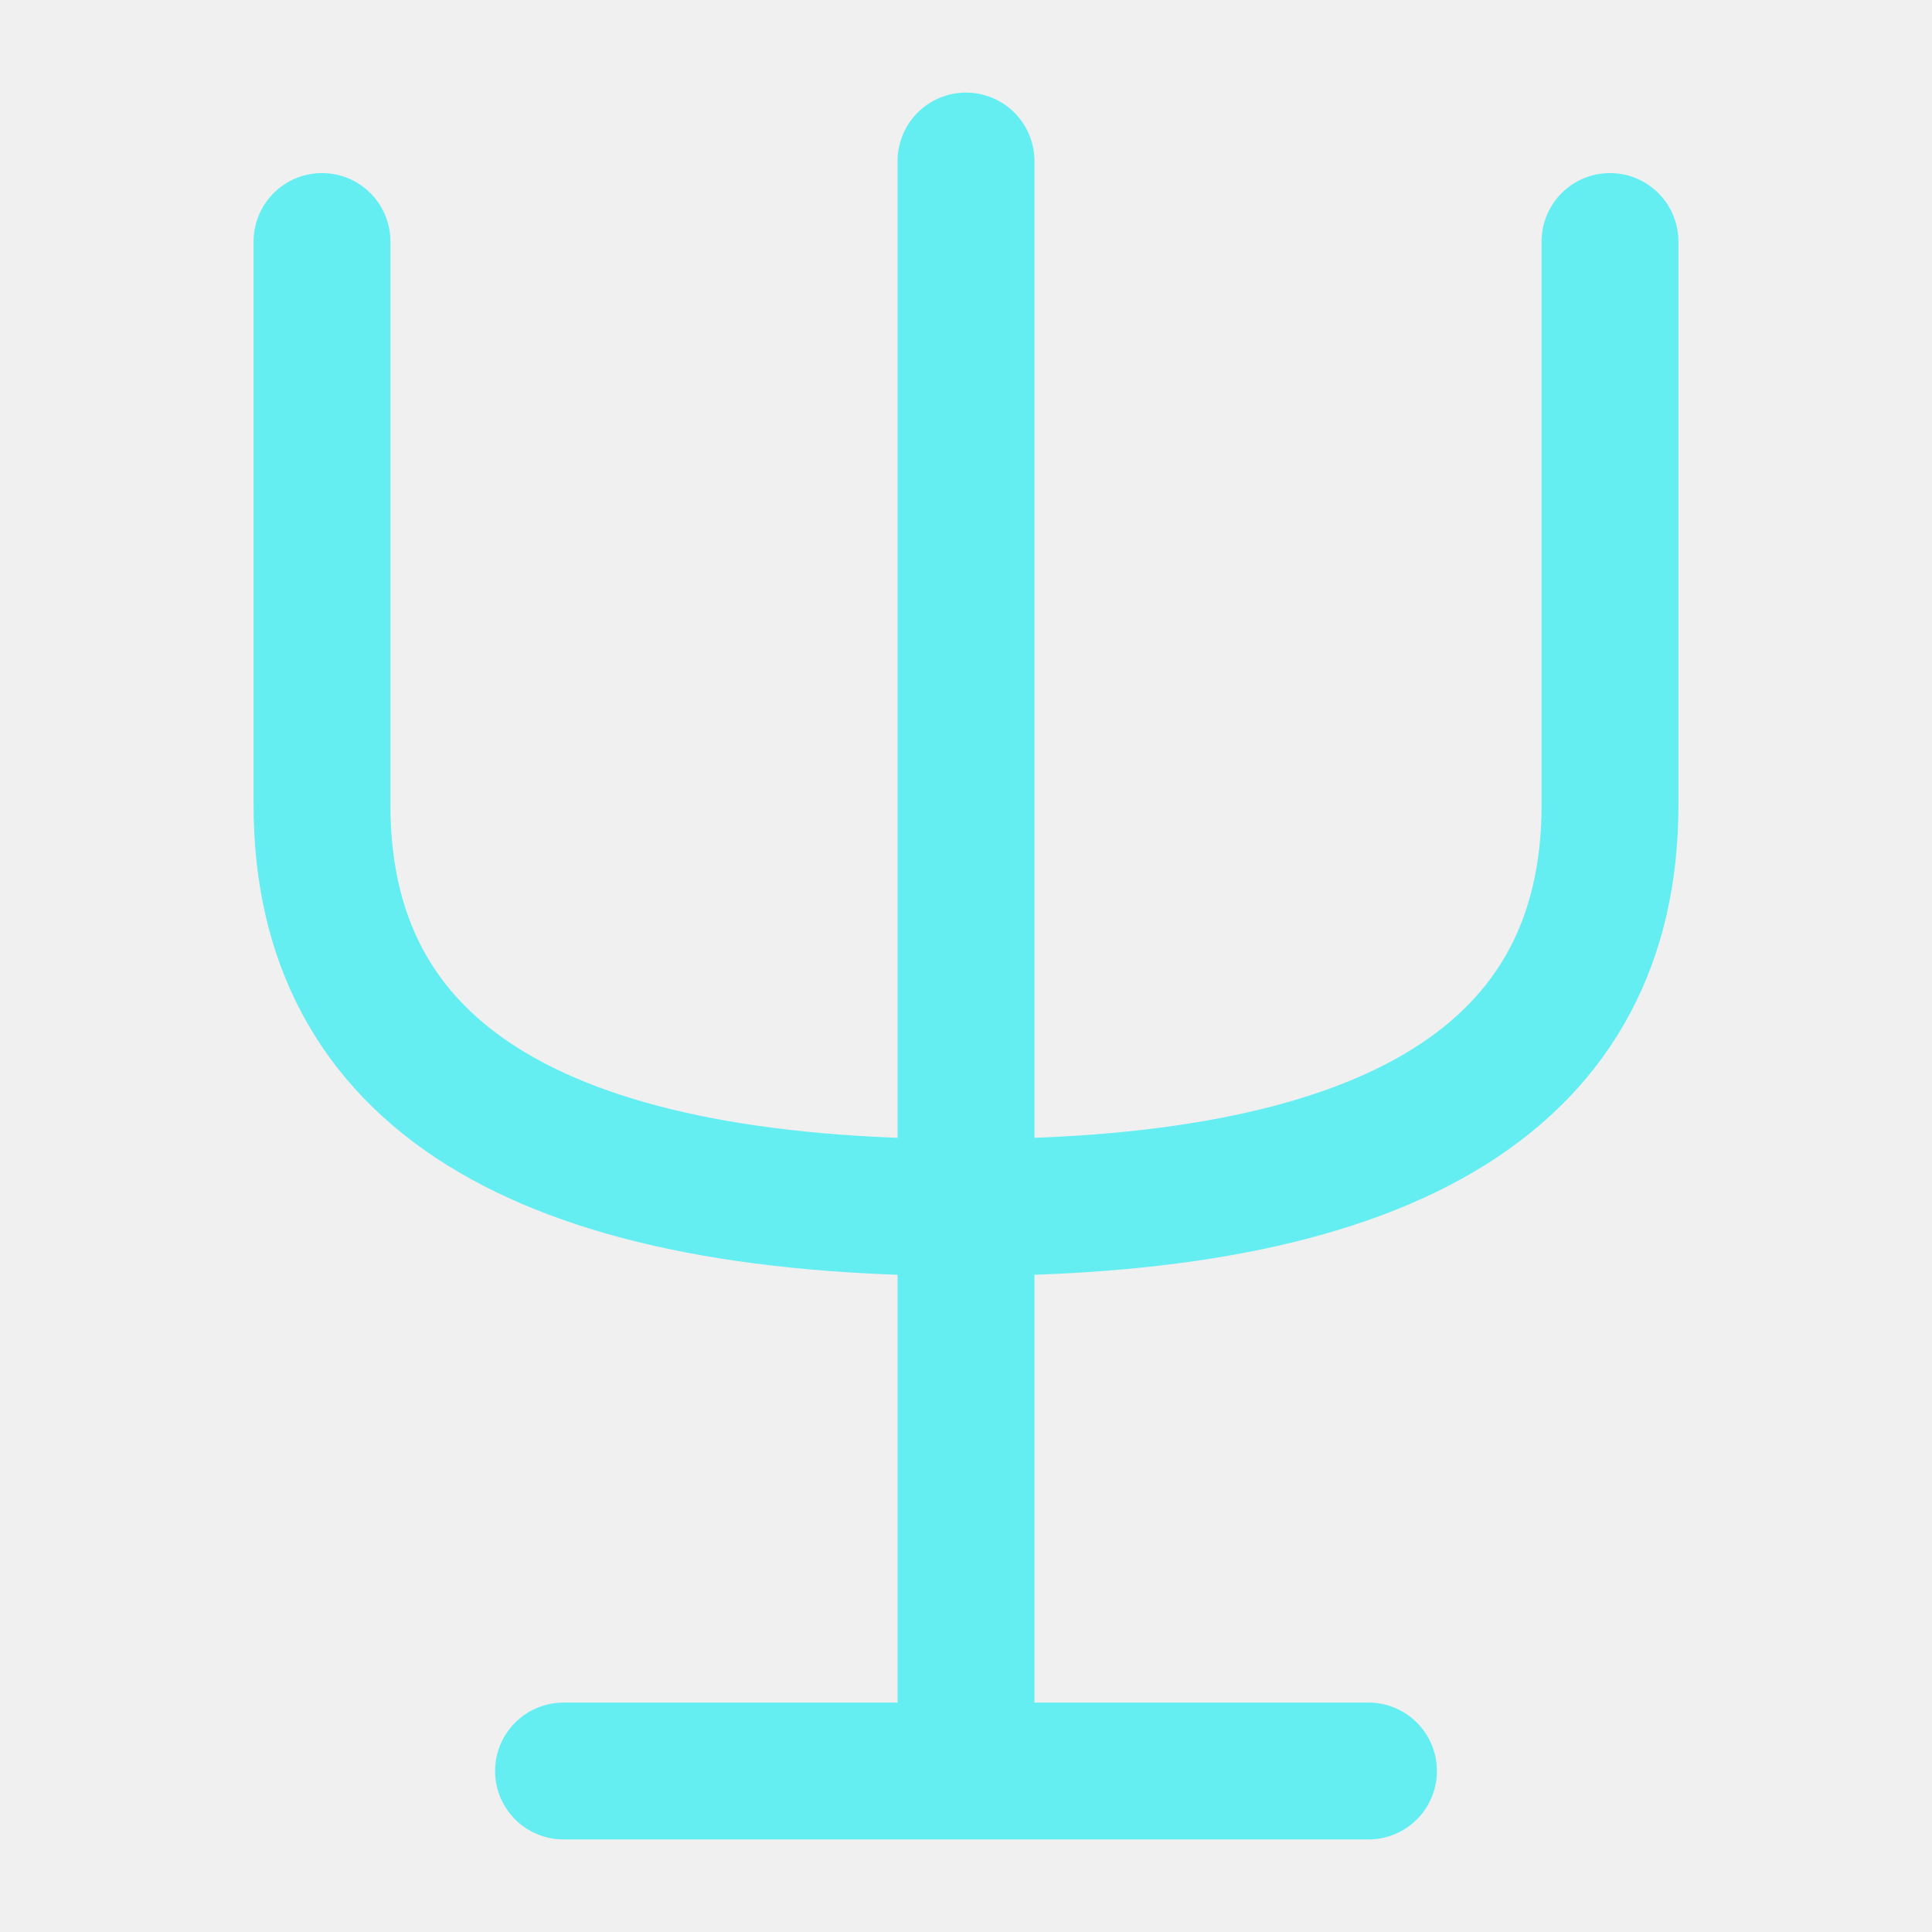
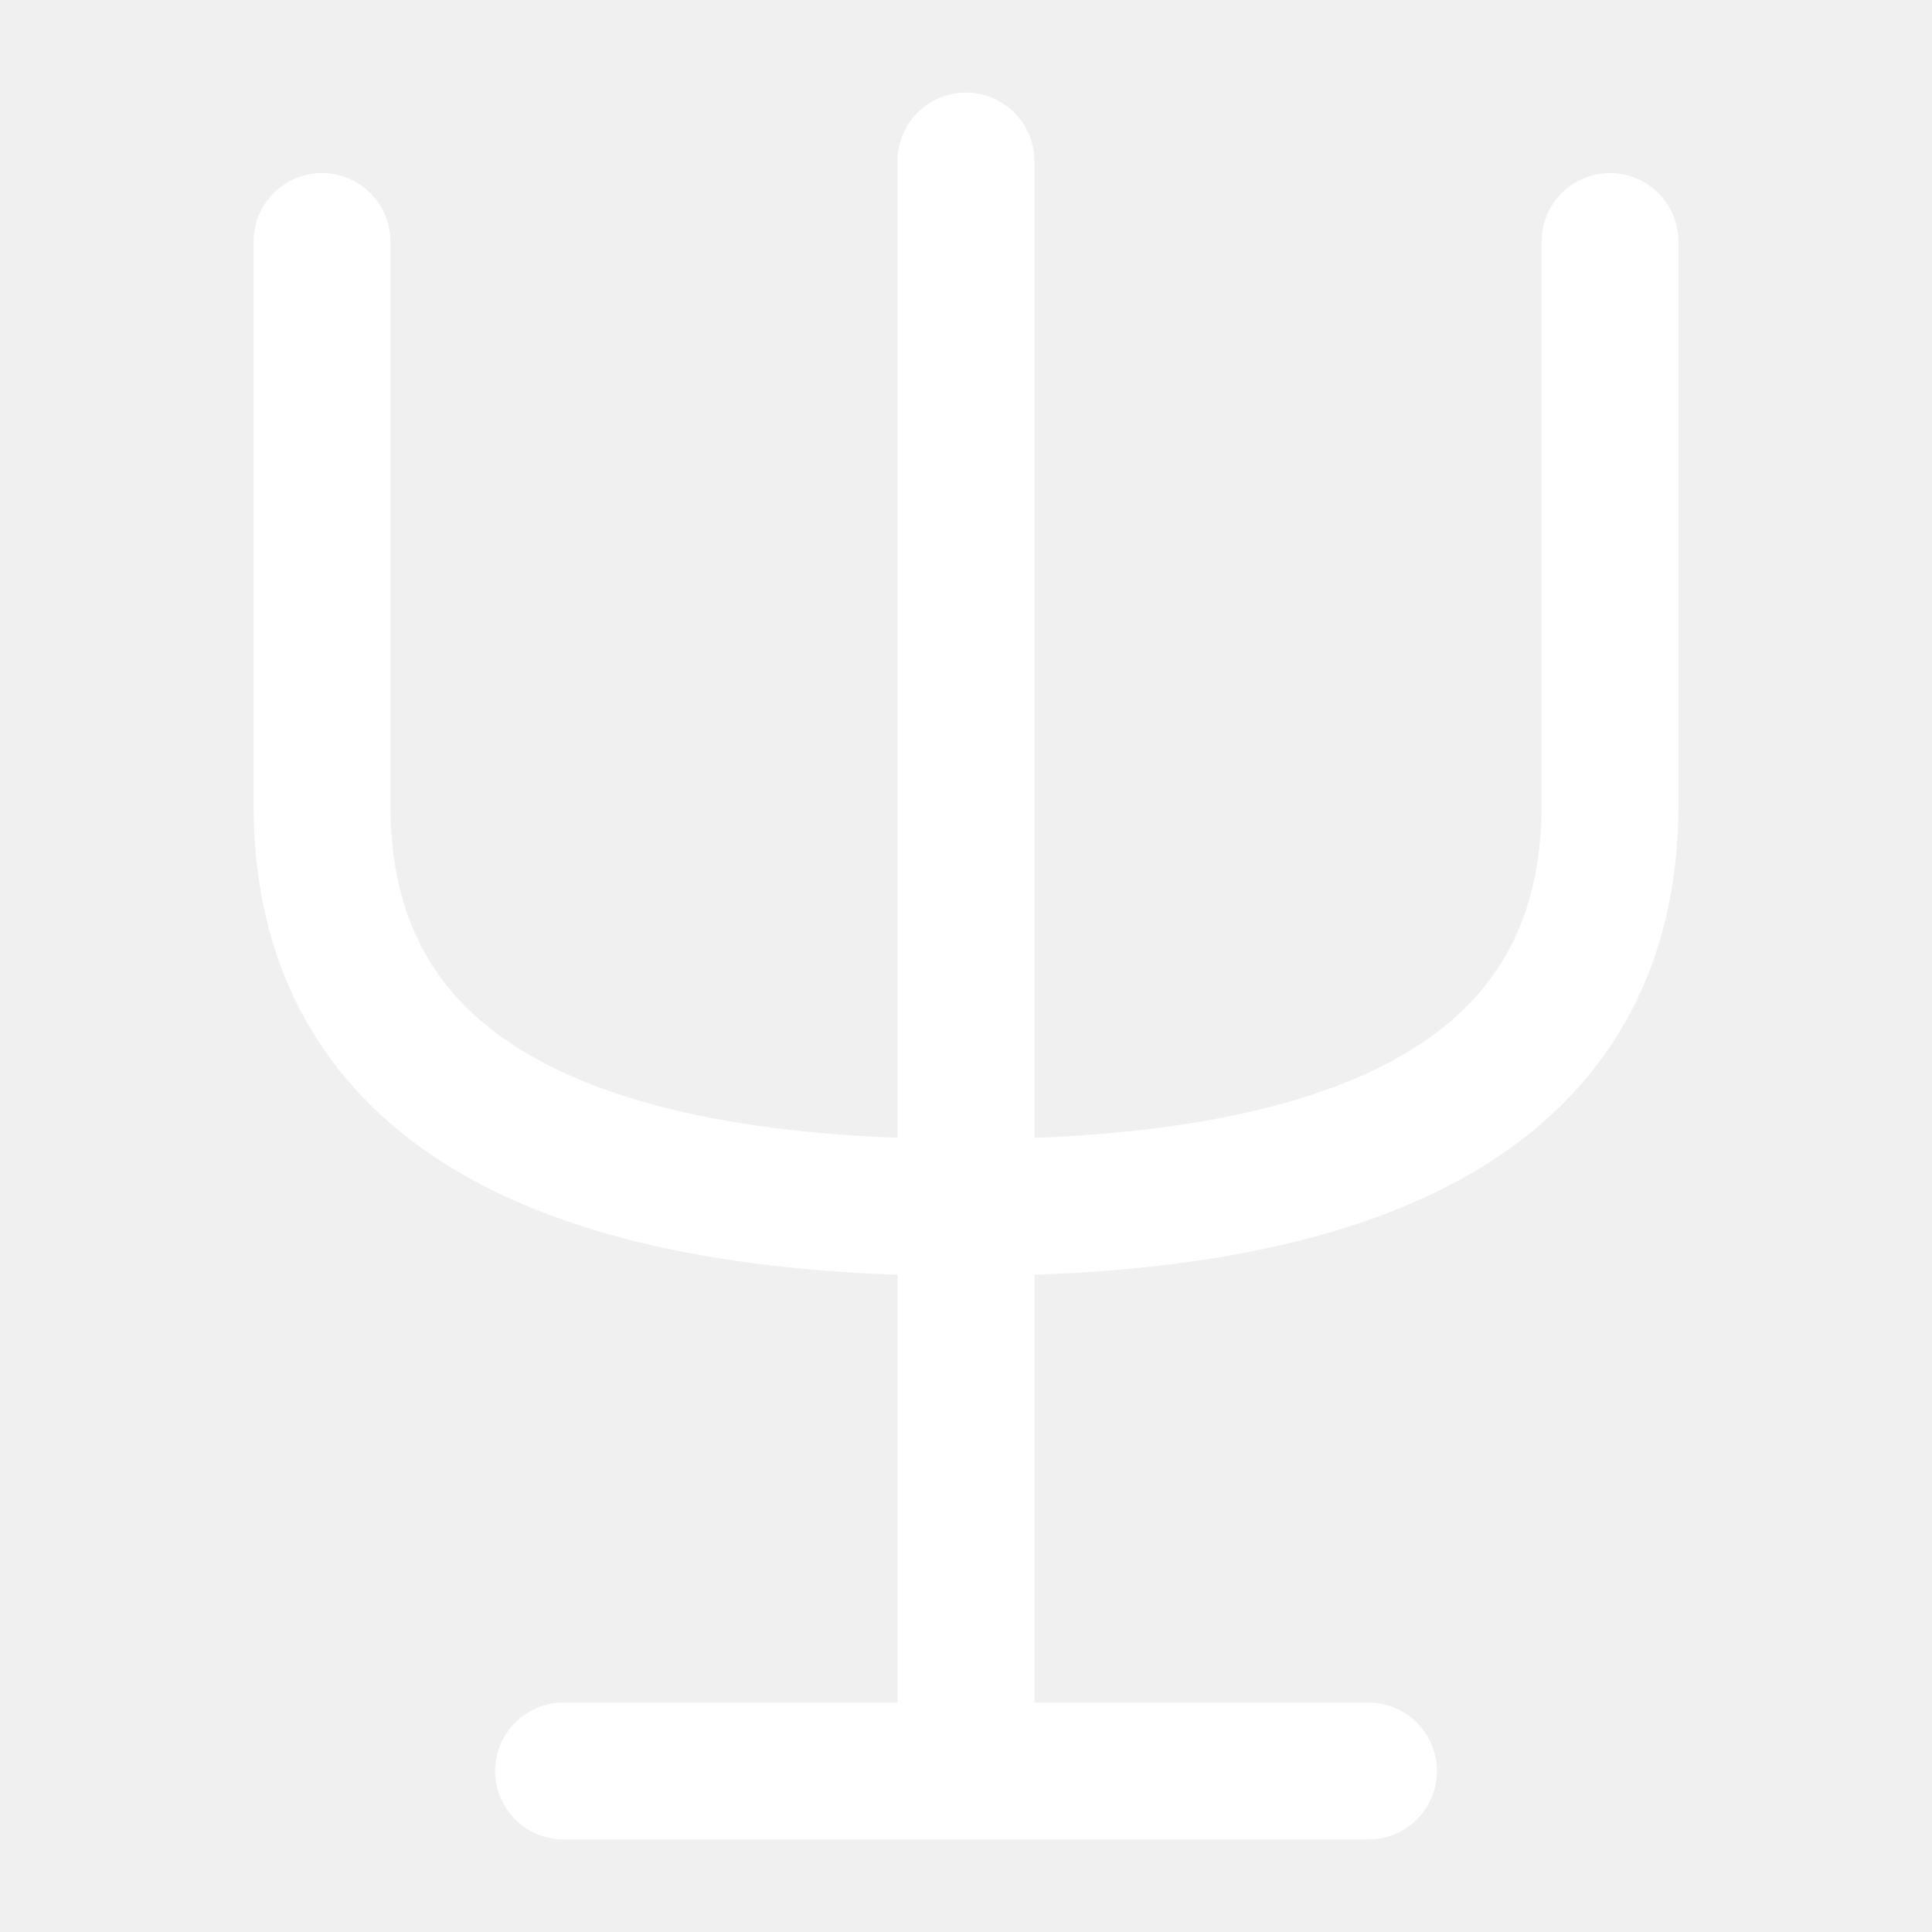
<svg xmlns="http://www.w3.org/2000/svg" width="24" height="24" viewBox="0 0 24 24">
-   <path d="M4 3v7q0 5 8 5t8-5V3M12 2v20M7 22h10" fill="none" stroke="#64eef2" stroke-width="1.7" stroke-linecap="round" stroke-linejoin="round" />
+   <path d="M4 3v7q0 5 8 5t8-5V3M12 2v20M7 22h10" fill="none" stroke="#ffffff" stroke-width="1.7" stroke-linecap="round" stroke-linejoin="round" />
</svg>
